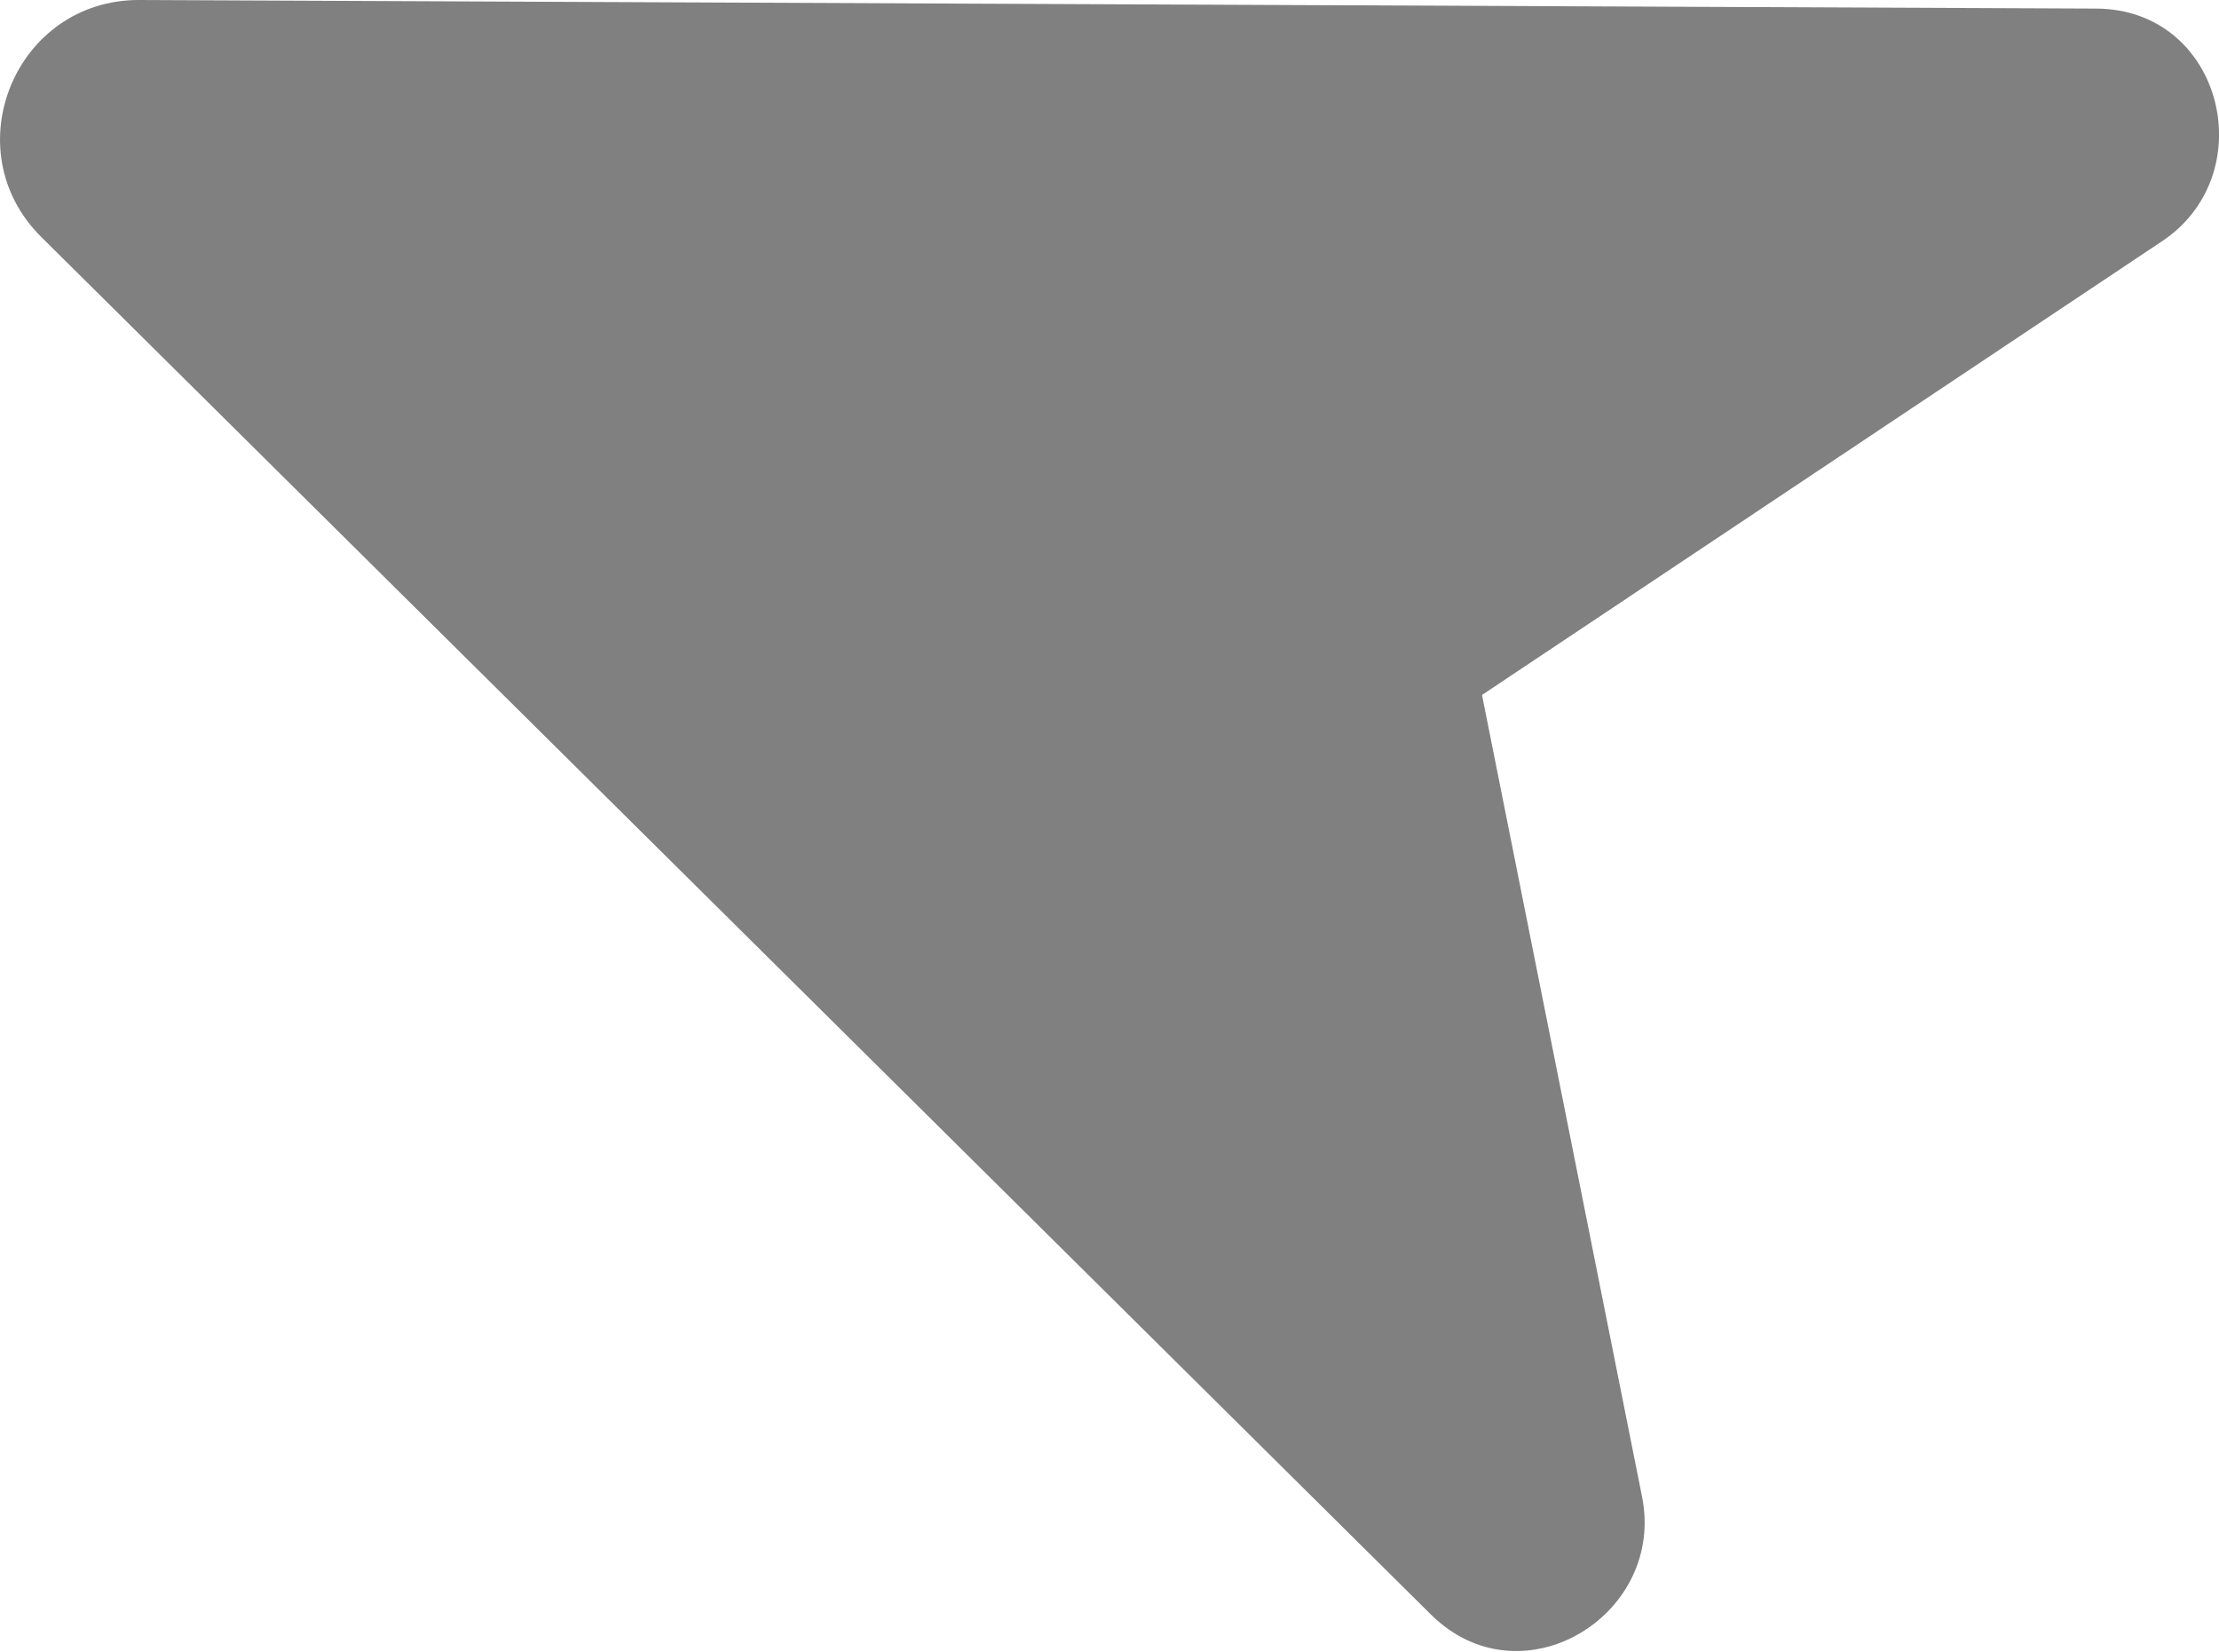
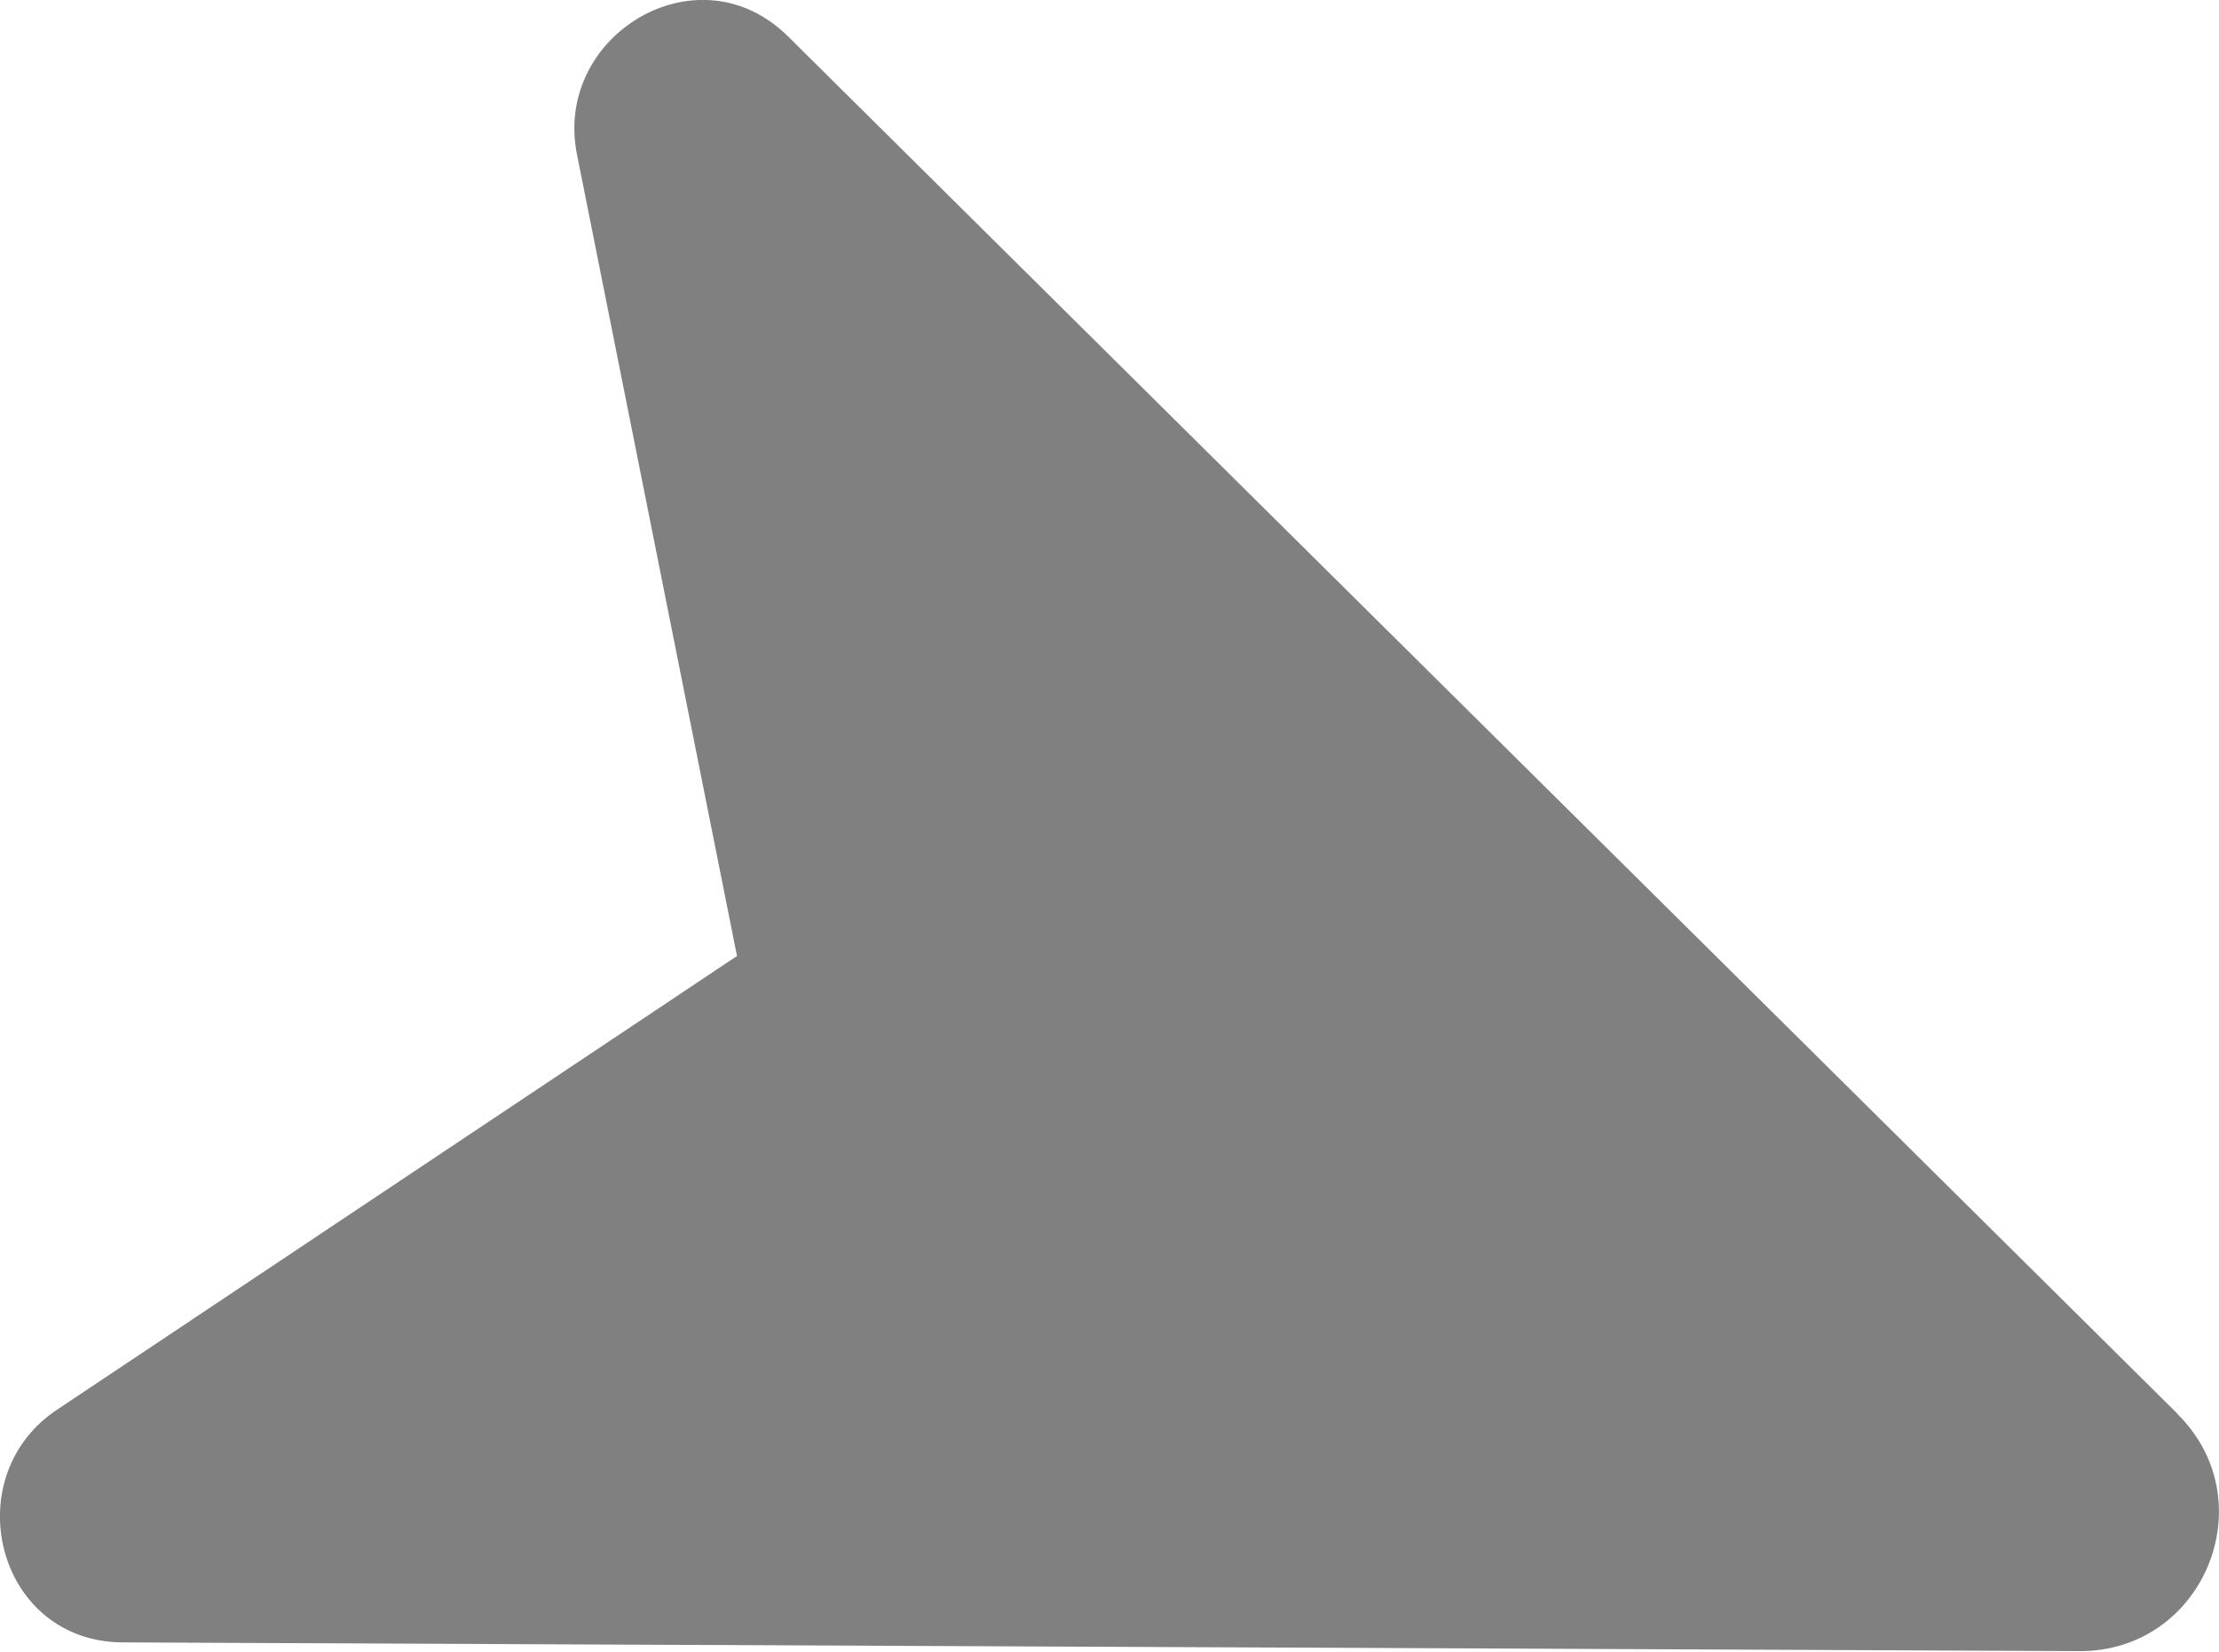
<svg xmlns="http://www.w3.org/2000/svg" id="Layer_2" data-name="Layer 2" viewBox="0 0 157.62 117.27">
  <defs>
    <style>
      .cls-1 {
        fill: gray;
      }
    </style>
  </defs>
  <g id="Layer_2-2" data-name="Layer 2">
-     <path class="cls-1" d="m2.93,16.83l98.71,97.84c.21.21.42.4.64.58,6.4,5.35,15.99-.76,14.36-8.94l-11.37-56.95,48.31-32.23c6.94-4.63,4.48-15.73-3.83-16.48-.28-.03-.57-.04-.86-.04L9.91,0C1.1-.04-3.32,10.63,2.93,16.83Z" />
+     <path class="cls-1" d="m154.69,100.43L55.98,2.59c-.21-.21-.42-.4-.64-.58-6.4-5.35-15.99.76-14.36,8.94l11.37,56.95L4.04,100.13c-6.94,4.63-4.48,15.73,3.83,16.48.28.03.57.04.86.04l138.98.62c8.81.04,13.23-10.63,6.97-16.83Z" />
  </g>
</svg>
